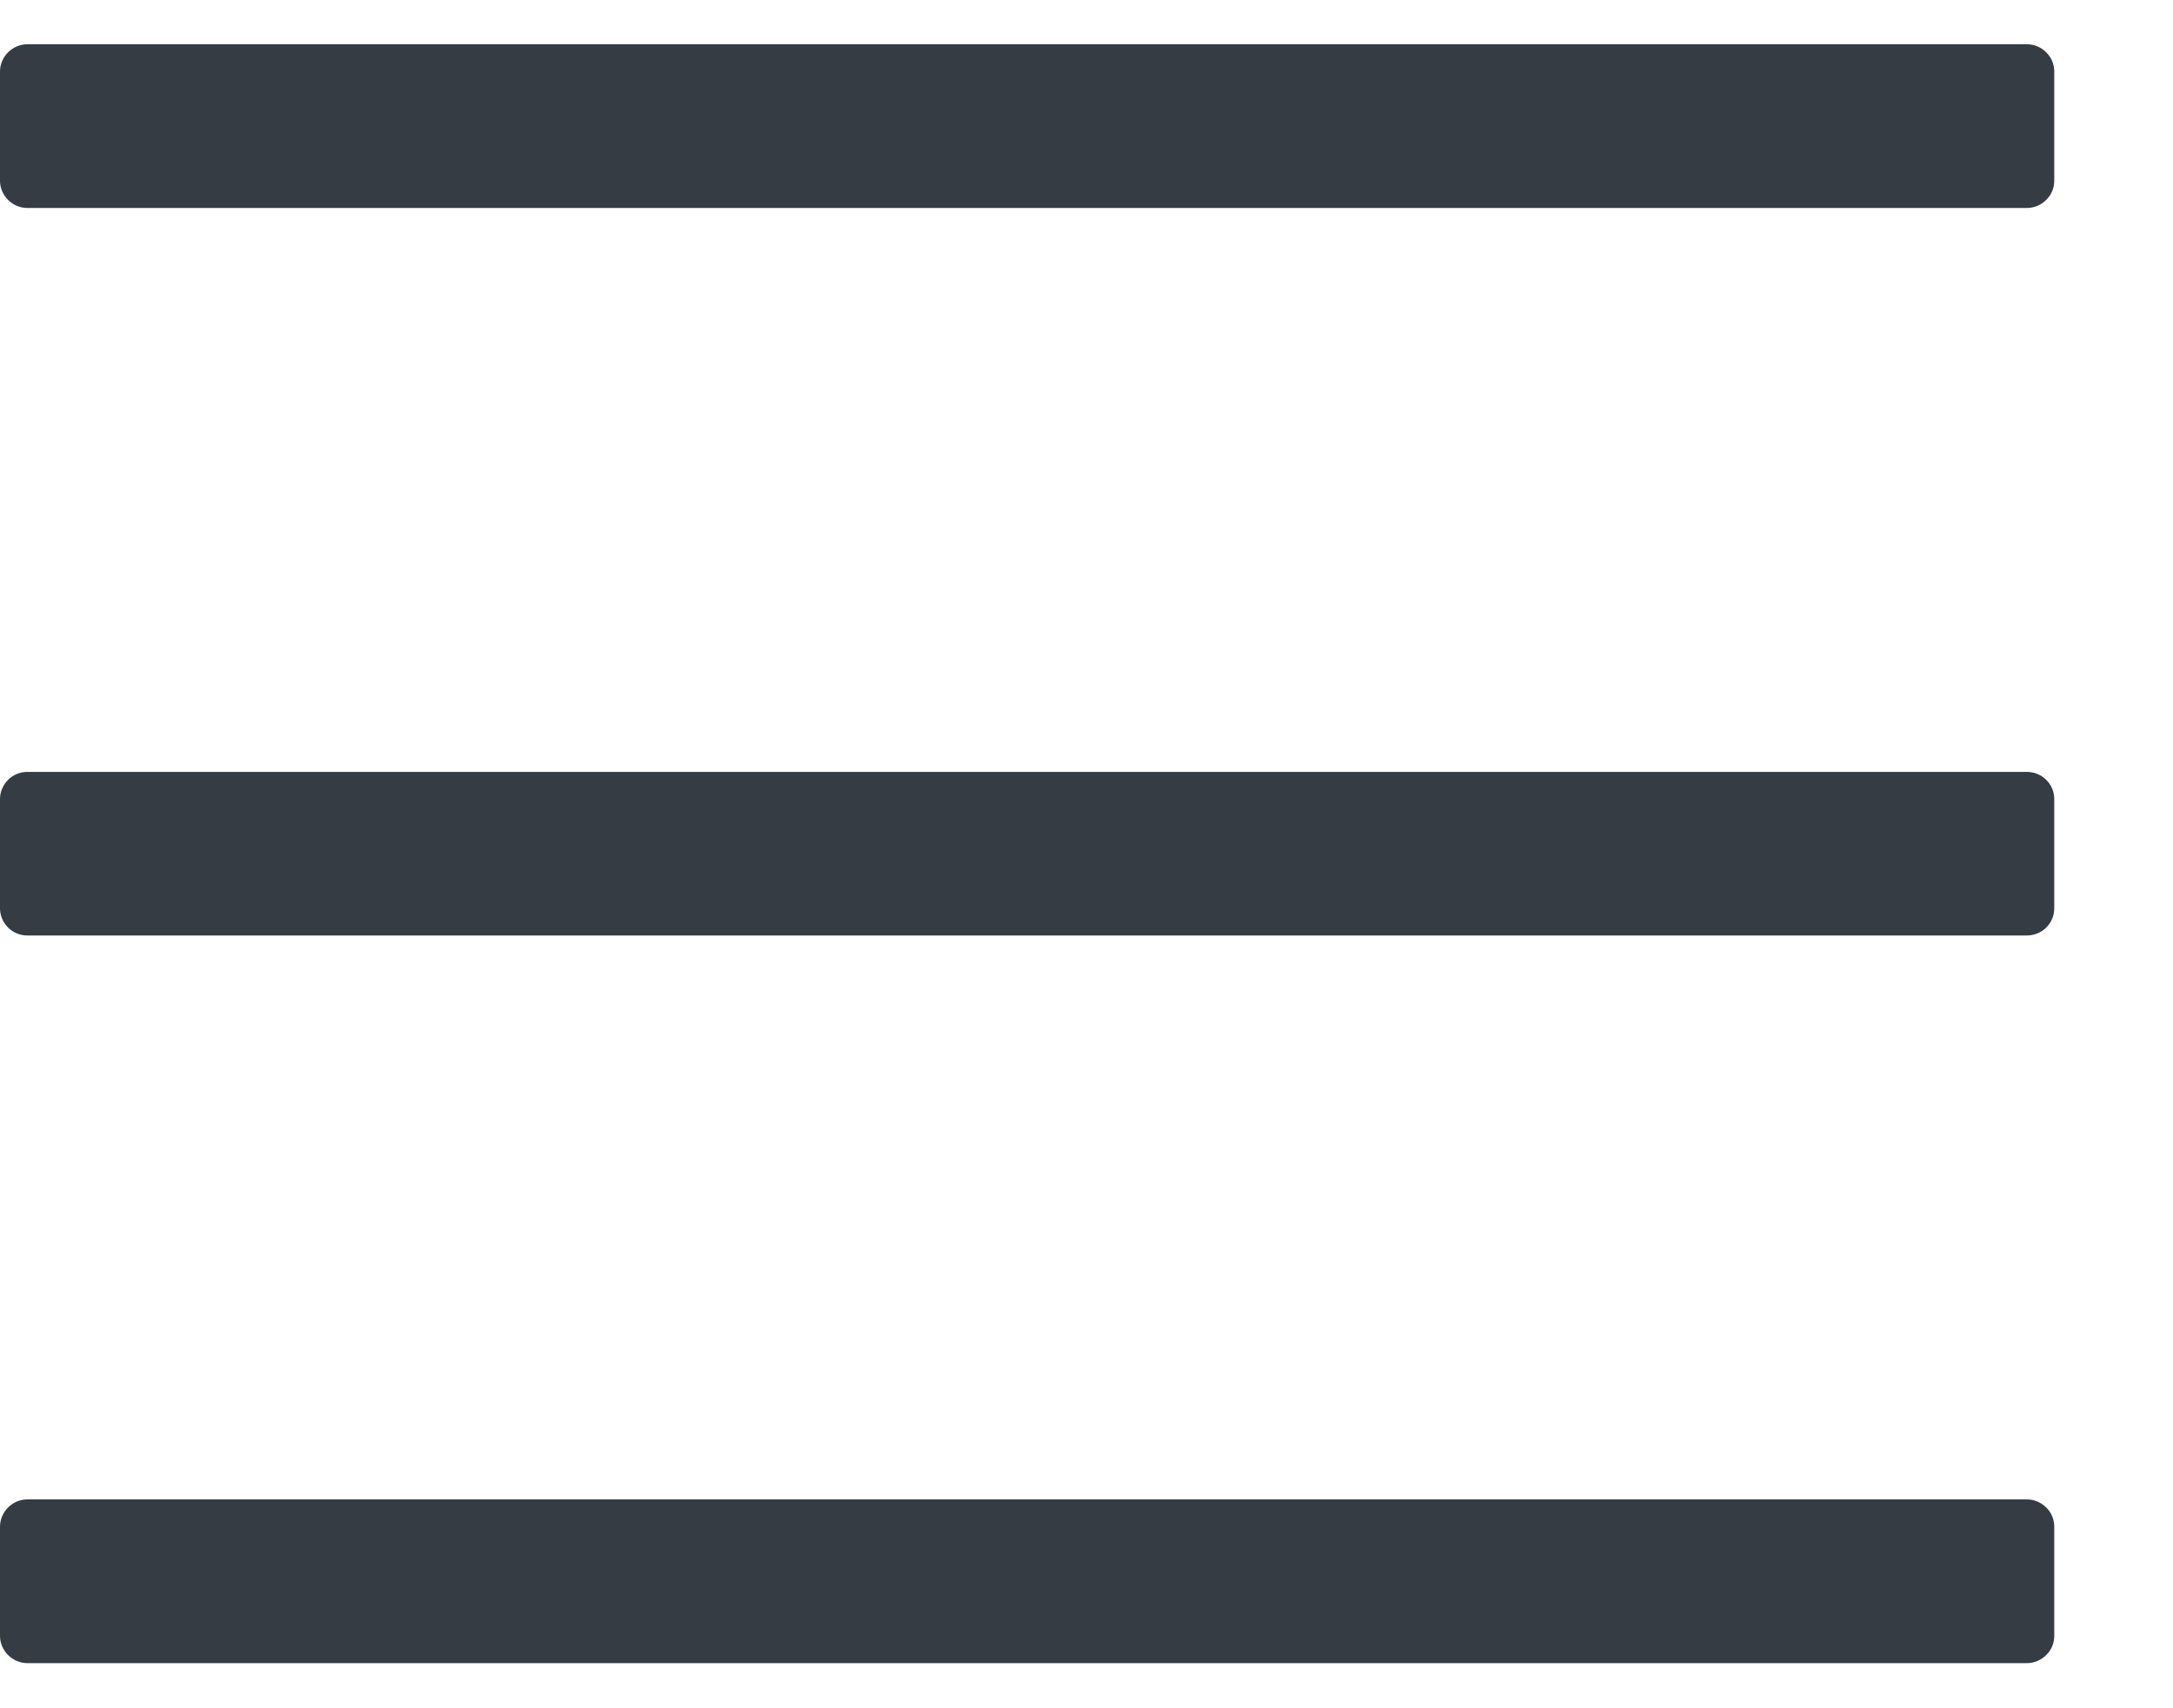
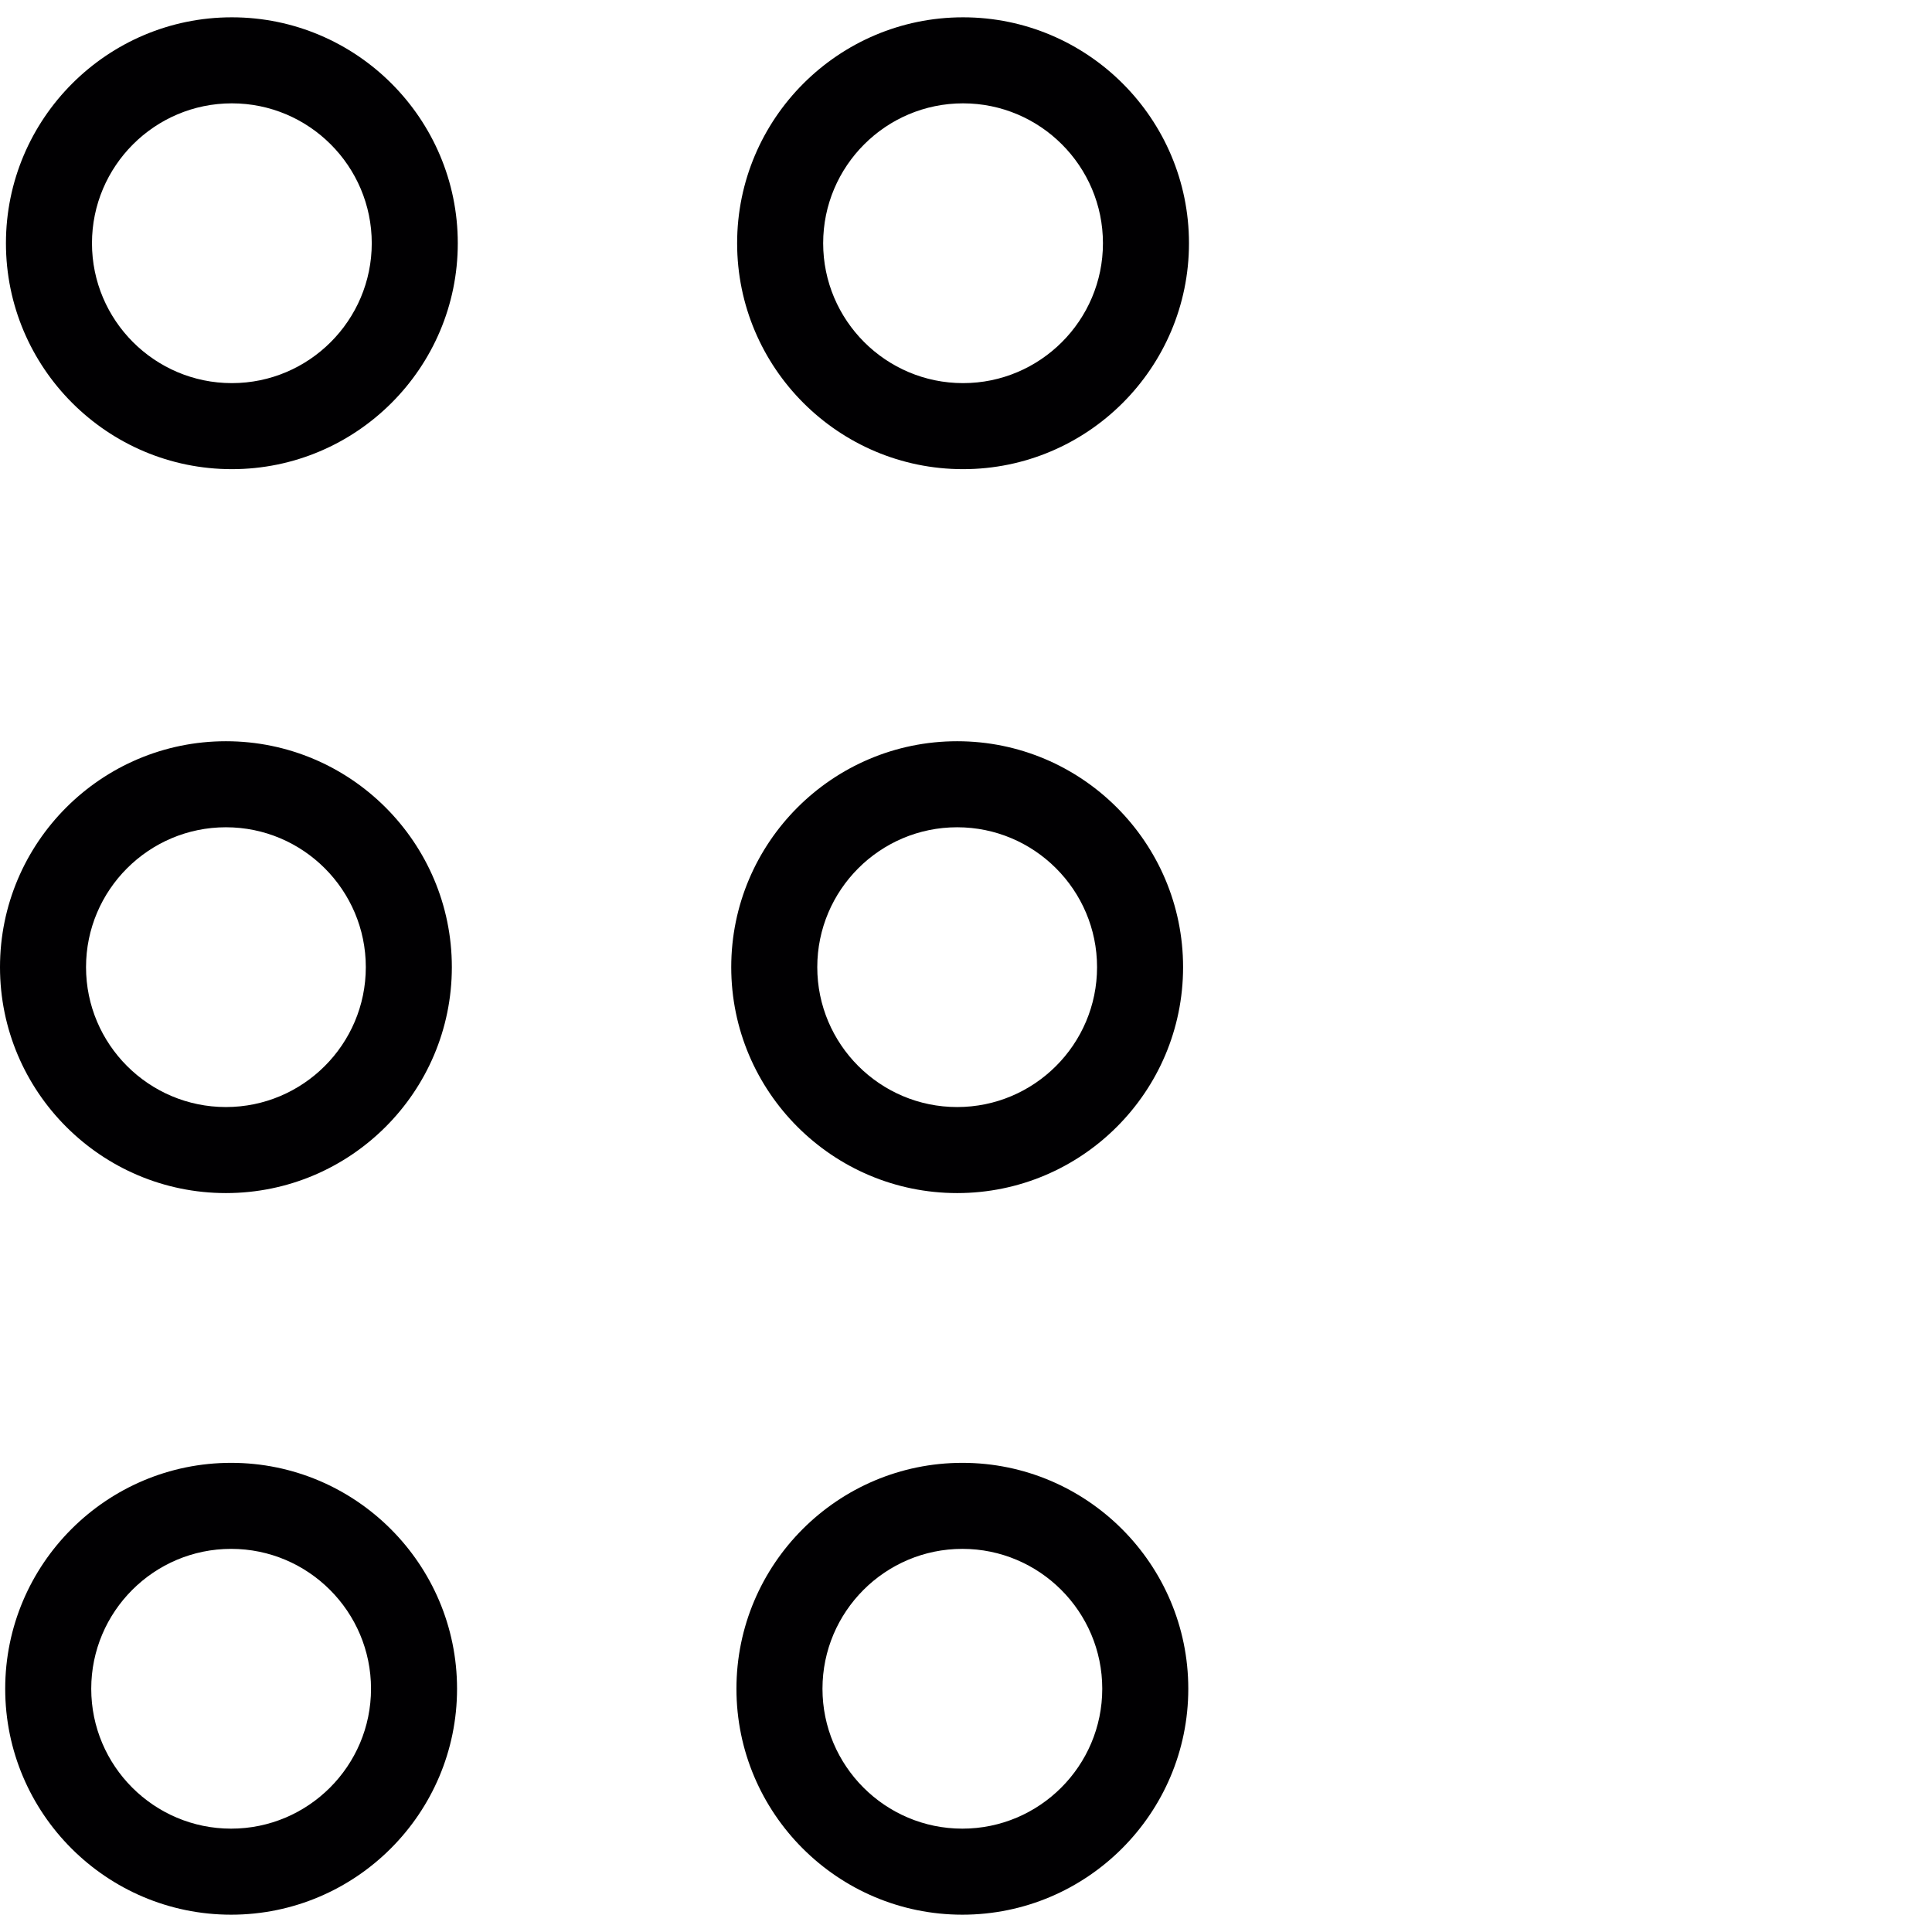
- <svg xmlns="http://www.w3.org/2000/svg" width="14" height="11" viewBox="0 0 14 11" fill="none">
-   <path d="M13.058 1.34H0.177C0.13 1.34 0.085 1.321 0.052 1.288C0.019 1.255 0 1.211 0 1.164L0 0.461C0 0.414 0.019 0.37 0.052 0.337C0.085 0.304 0.13 0.285 0.177 0.285H13.058C13.105 0.285 13.15 0.304 13.183 0.337C13.217 0.37 13.235 0.414 13.235 0.461V1.164C13.235 1.211 13.217 1.255 13.183 1.288C13.15 1.321 13.105 1.34 13.058 1.34ZM13.058 6.027H0.177C0.13 6.027 0.085 6.009 0.052 5.976C0.019 5.943 0 5.898 0 5.852L0 5.148C0 5.102 0.019 5.057 0.052 5.024C0.085 4.991 0.13 4.973 0.177 4.973H13.058C13.105 4.973 13.15 4.991 13.183 5.024C13.217 5.057 13.235 5.102 13.235 5.148V5.852C13.235 5.898 13.217 5.943 13.183 5.976C13.15 6.009 13.105 6.027 13.058 6.027ZM13.058 10.715H0.177C0.13 10.715 0.085 10.696 0.052 10.663C0.019 10.63 0 10.586 0 10.539L0 9.836C0 9.789 0.019 9.745 0.052 9.712C0.085 9.679 0.13 9.66 0.177 9.66H13.058C13.105 9.66 13.15 9.679 13.183 9.712C13.217 9.745 13.235 9.789 13.235 9.836V10.539C13.235 10.586 13.217 10.63 13.183 10.663C13.15 10.696 13.105 10.715 13.058 10.715Z" fill="#353C44" />
+ <svg xmlns="http://www.w3.org/2000/svg" width="14" height="14" viewBox="0 0 244.285 244.285" fill="none">
+   <g>
+     <g>
+       <path style="fill:#010002;" d="M29.317,2.189c-15.752,0-28.566,12.814-28.566,28.566s12.814,28.566,28.566,28.566    s28.566-12.814,28.566-28.566S45.068,2.189,29.317,2.189z M29.317,48.443c-9.752,0-17.688-7.936-17.688-17.688    s7.936-17.688,17.688-17.688c9.752,0,17.688,7.936,17.688,17.688S39.069,48.443,29.317,48.443z" />
+       <path style="fill:#010002;" d="M121.77,2.189c-15.752,0-28.566,12.814-28.566,28.566s12.814,28.566,28.566,28.566    s28.566-12.814,28.566-28.566S137.521,2.189,121.77,2.189z M121.77,48.443c-9.752,0-17.688-7.936-17.688-17.688    s7.936-17.688,17.688-17.688s17.688,7.936,17.688,17.688S131.522,48.443,121.77,48.443z" />
+       <path style="fill:#010002;" d="M28.566,150.855c15.752,0,28.566-12.809,28.566-28.566c0-15.752-12.814-28.566-28.566-28.566    S0,106.538,0,122.289S12.814,150.855,28.566,150.855z M28.566,104.601c9.752,0,17.688,7.936,17.688,17.688    s-7.936,17.688-17.688,17.688s-17.688-7.936-17.688-17.688S18.814,104.601,28.566,104.601z" />
+       <path style="fill:#010002;" d="M121.025,150.855c15.752,0,28.566-12.809,28.566-28.566c0-15.752-12.814-28.566-28.566-28.566    s-28.566,12.814-28.566,28.566S105.273,150.855,121.025,150.855z M121.025,104.601c9.752,0,17.688,7.936,17.688,17.688    s-7.936,17.688-17.688,17.688s-17.688-7.936-17.688-17.688S111.267,104.601,121.025,104.601z" />
+       <path style="fill:#010002;" d="M29.224,184.964c-15.752,0-28.566,12.814-28.566,28.566c0,15.752,12.814,28.566,28.566,28.566    S57.79,229.286,57.79,213.53C57.79,197.783,44.976,184.964,29.224,184.964z M29.224,231.217c-9.752,0-17.688-7.936-17.688-17.688    c0-9.752,7.936-17.688,17.688-17.688s17.688,7.936,17.688,17.688C46.912,223.282,38.976,231.217,29.224,231.217z" />
+       <path style="fill:#010002;" d="M121.683,184.964c-15.752,0-28.566,12.814-28.566,28.566c0,15.752,12.814,28.566,28.566,28.566    s28.566-12.809,28.566-28.566C150.249,197.783,137.434,184.964,121.683,184.964z M121.683,231.217    c-9.752,0-17.688-7.936-17.688-17.688c0-9.752,7.936-17.688,17.688-17.688s17.688,7.936,17.688,17.688    C139.371,223.282,131.435,231.217,121.683,231.217z" />
+     </g>
+   </g>
+   <g>
+ </g>
+   <g>
+ </g>
+   <g>
+ </g>
+   <g>
+ </g>
+   <g>
+ </g>
+   <g>
+ </g>
+   <g>
+ </g>
+   <g>
+ </g>
+   <g>
+ </g>
+   <g>
+ </g>
+   <g>
+ </g>
+   <g>
+ </g>
+   <g>
+ </g>
+   <g>
+ </g>
+   <g>
+ </g>
</svg>
